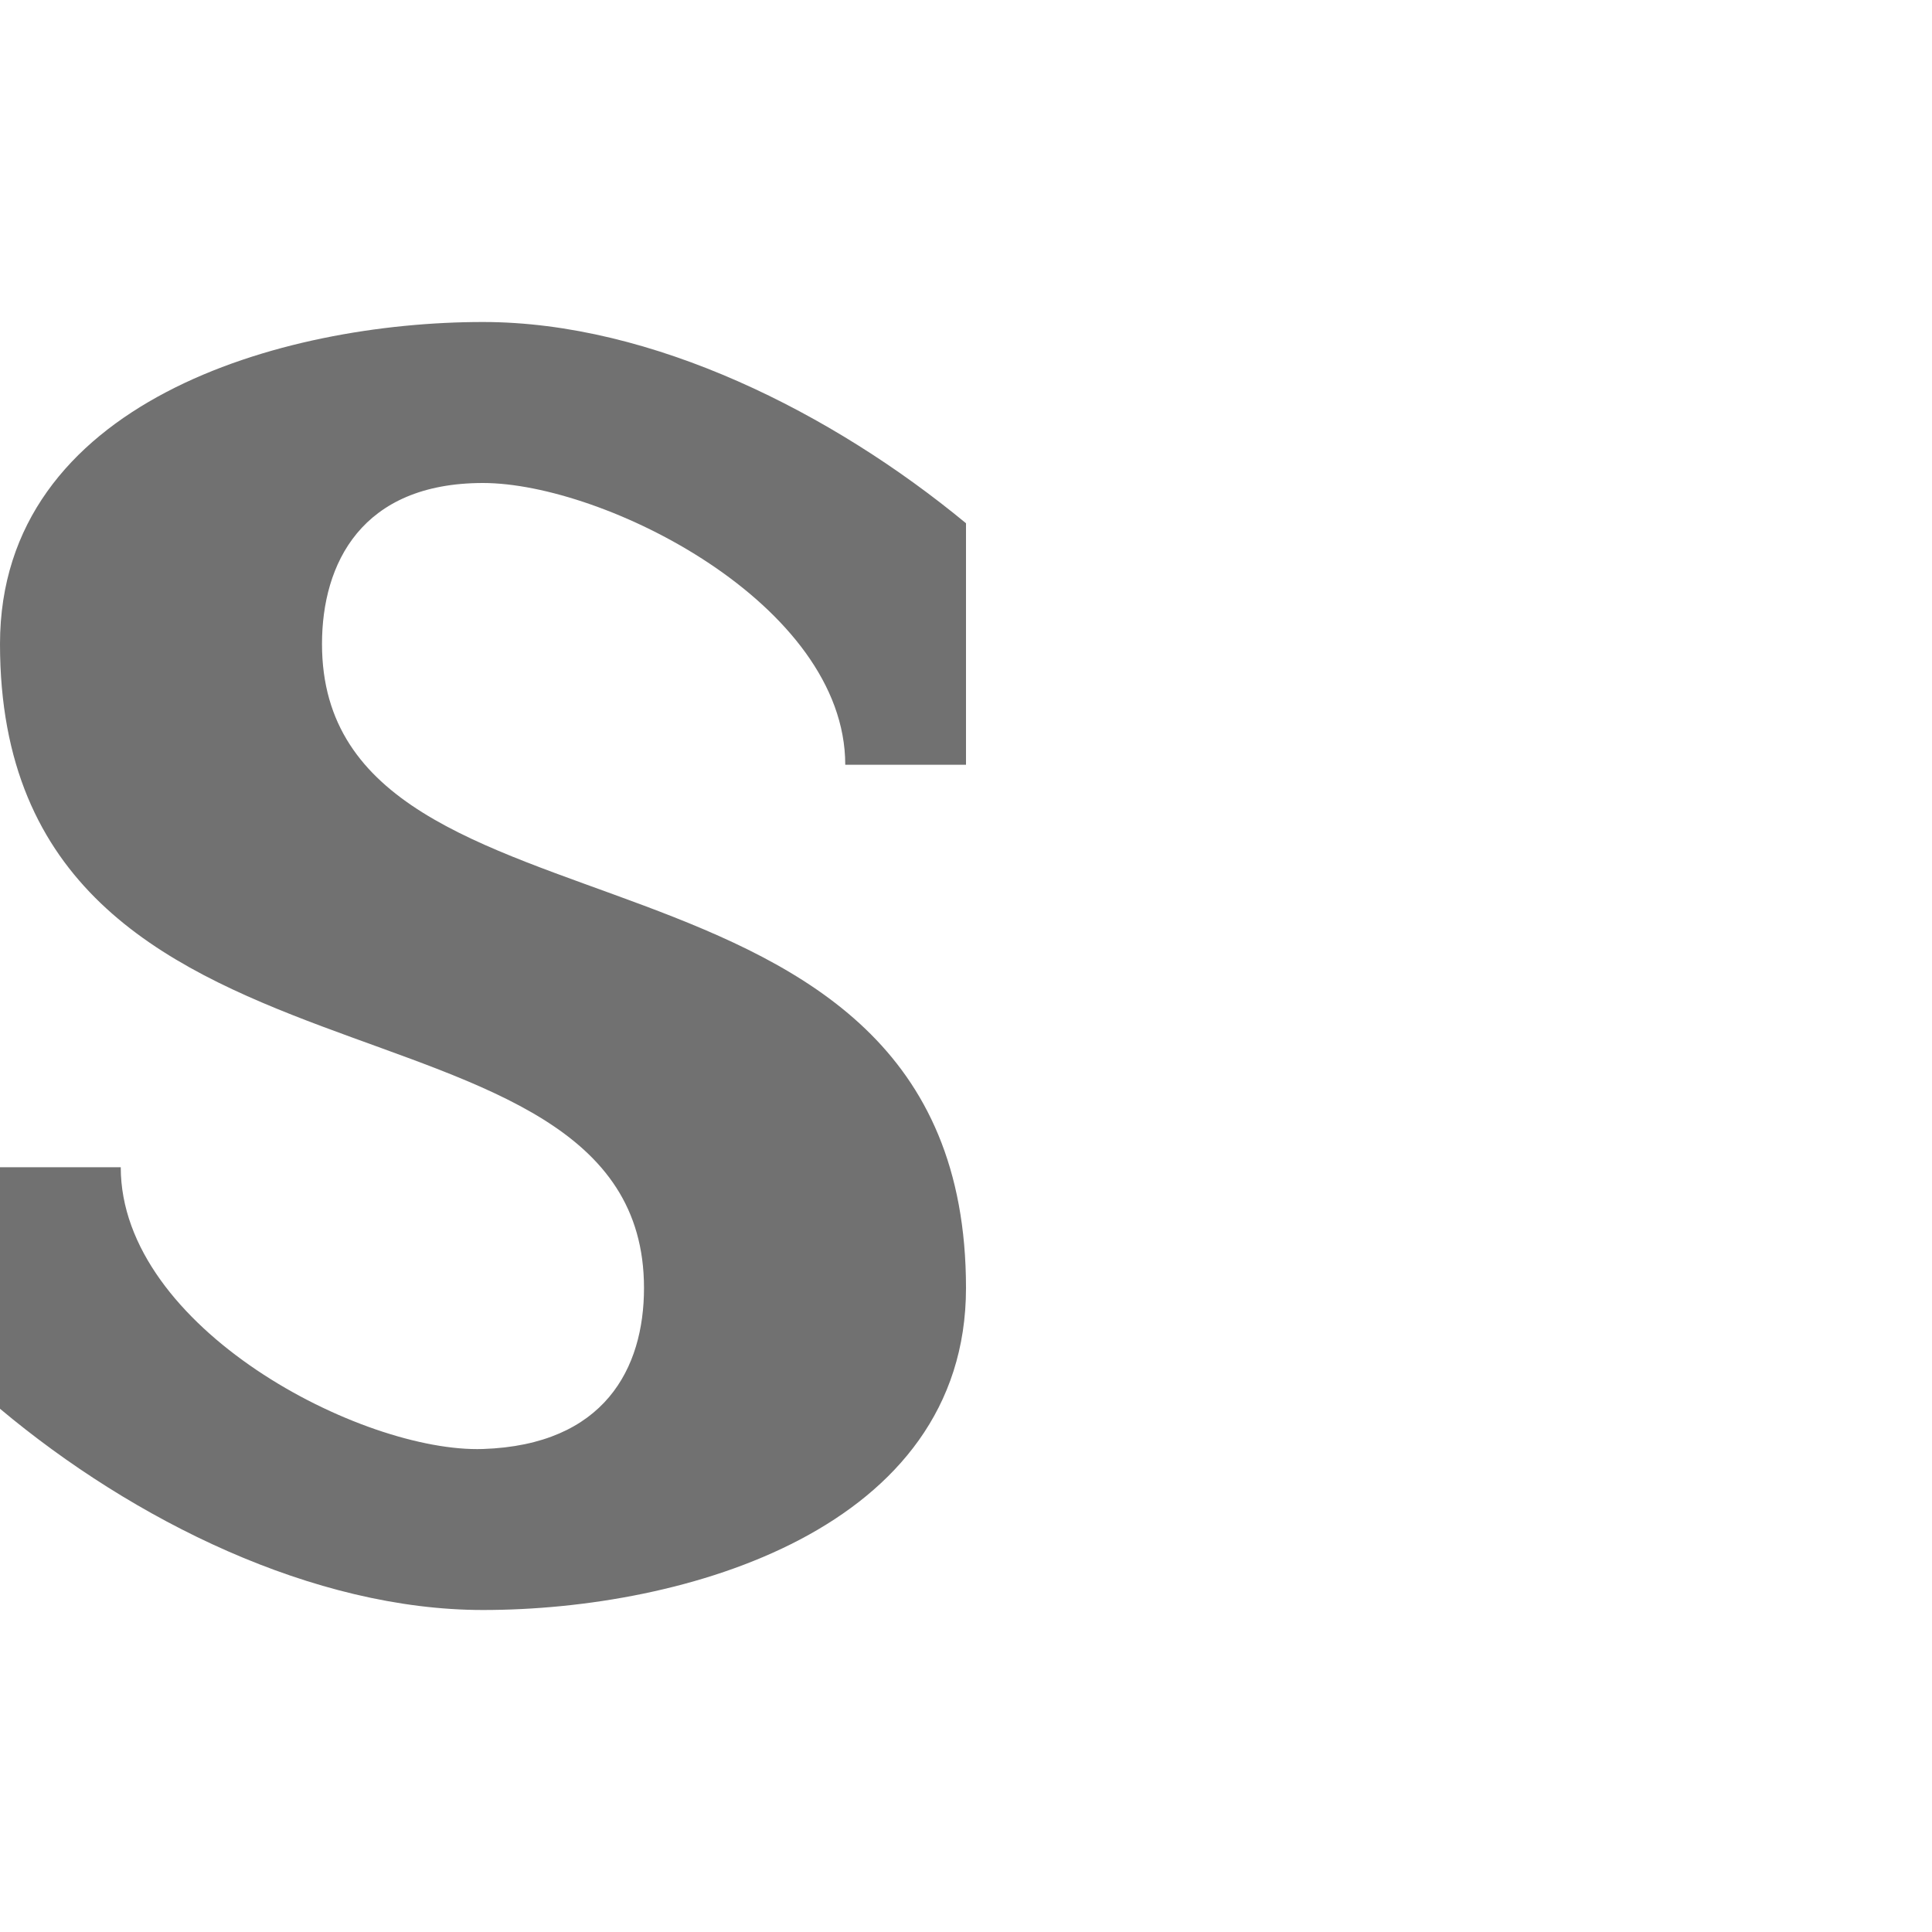
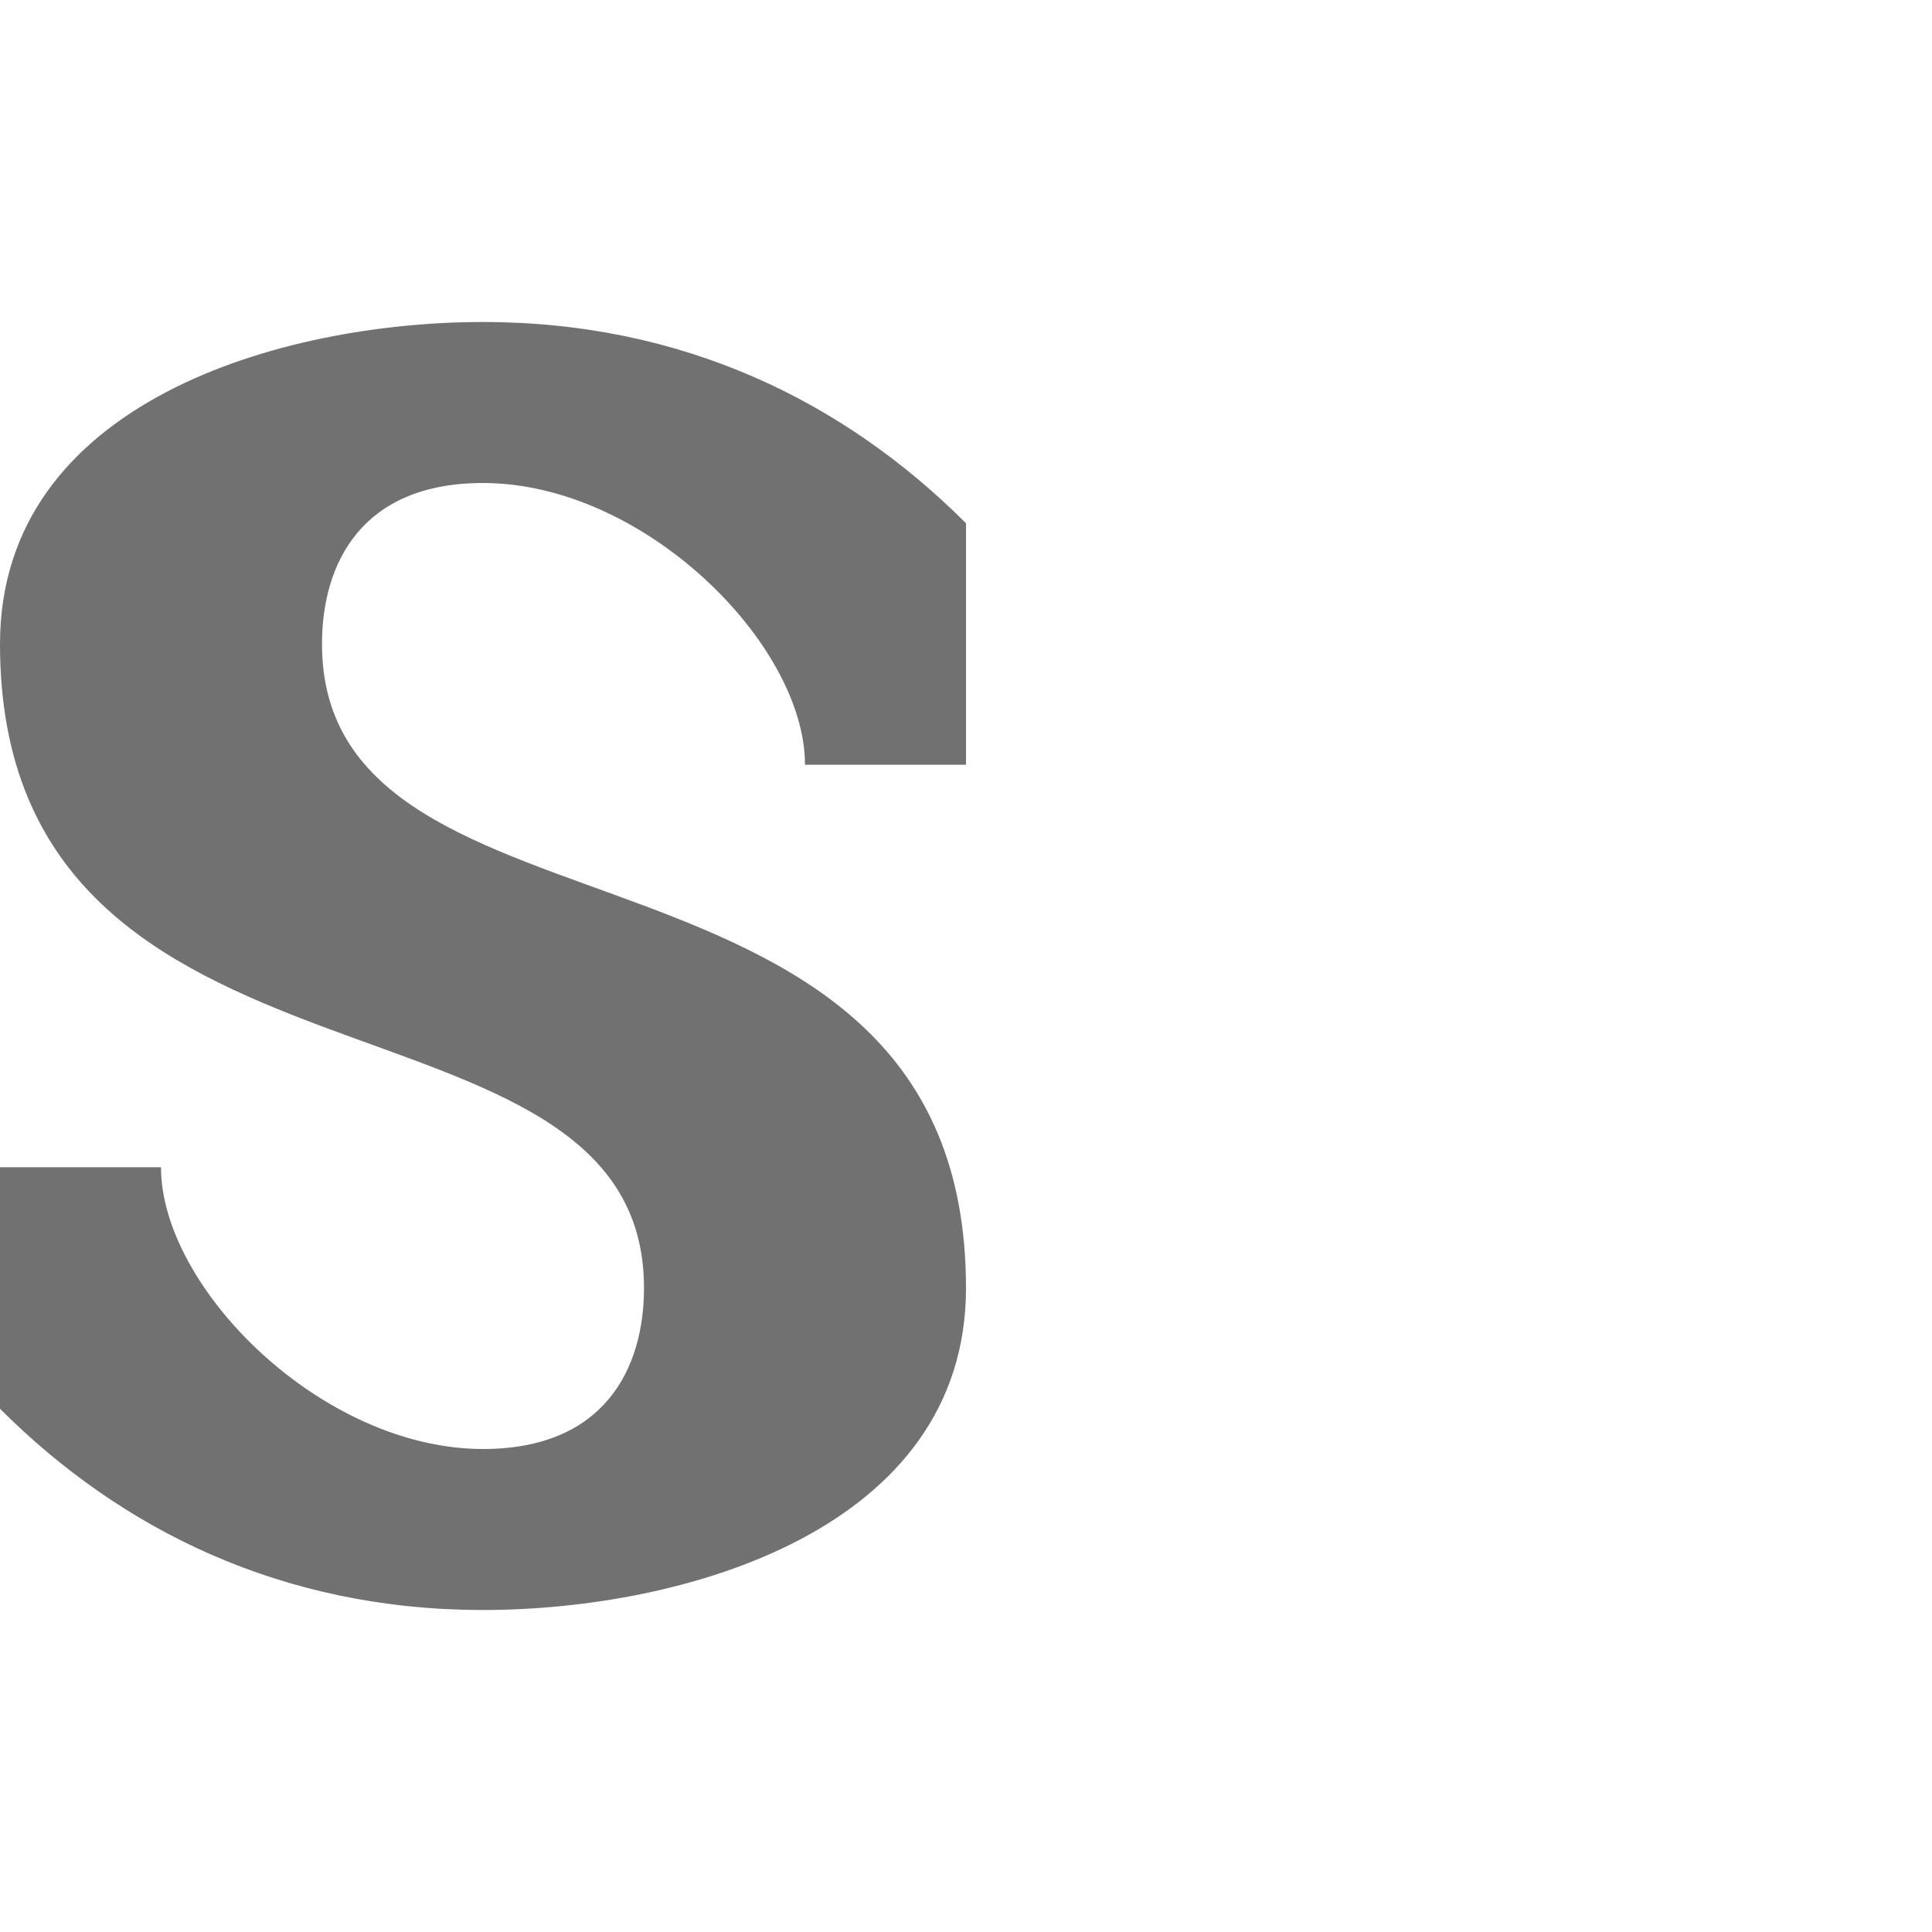
<svg xmlns="http://www.w3.org/2000/svg" width="1200" height="1200" viewBox="0 0 1200 1200" version="1.1" id="svg1" xml:space="preserve">
  <defs id="defs1" />
  <g id="layer1">
-     <path id="path2-5" style="fill:#000000;fill-opacity:0.555;fill-rule:evenodd;stroke-width:1" d="M 300,200 C 175,200 0,249.614 0,400 0,700 400,600 400,800 400,850 375.386,897.456 300,900 225.043,902.53 75,825 75,725 H 0 v 150 c 82.683,69.305 194.656,125 300,125 125,0 300,-50 300,-200 0,-300 -400,-200 -400,-400 0,-50 24.571,-100 100,-100 75,0 225,75 225,175 h 75 V 325 C 517.275,256.648 405.256,200 300,200 Z" />
+     <path id="path2-5" style="fill:#000000;fill-opacity:0.555;fill-rule:evenodd;stroke-width:1" d="M 300,200 C 175,200 0,249.614 0,400 0,700 400,600 400,800 400,850 375.429,900 300,900 200,900 100,800 100,725 H 0 v 150 c 75,75 175,125 300,125 125,0 300,-50 300,-200 0,-300 -400,-200 -400,-400 0,-50 24.571,-100 100,-100 100,0 200,100 200,175 H 600 V 325 C 525,250 425,200 300,200 Z" />
  </g>
</svg>
